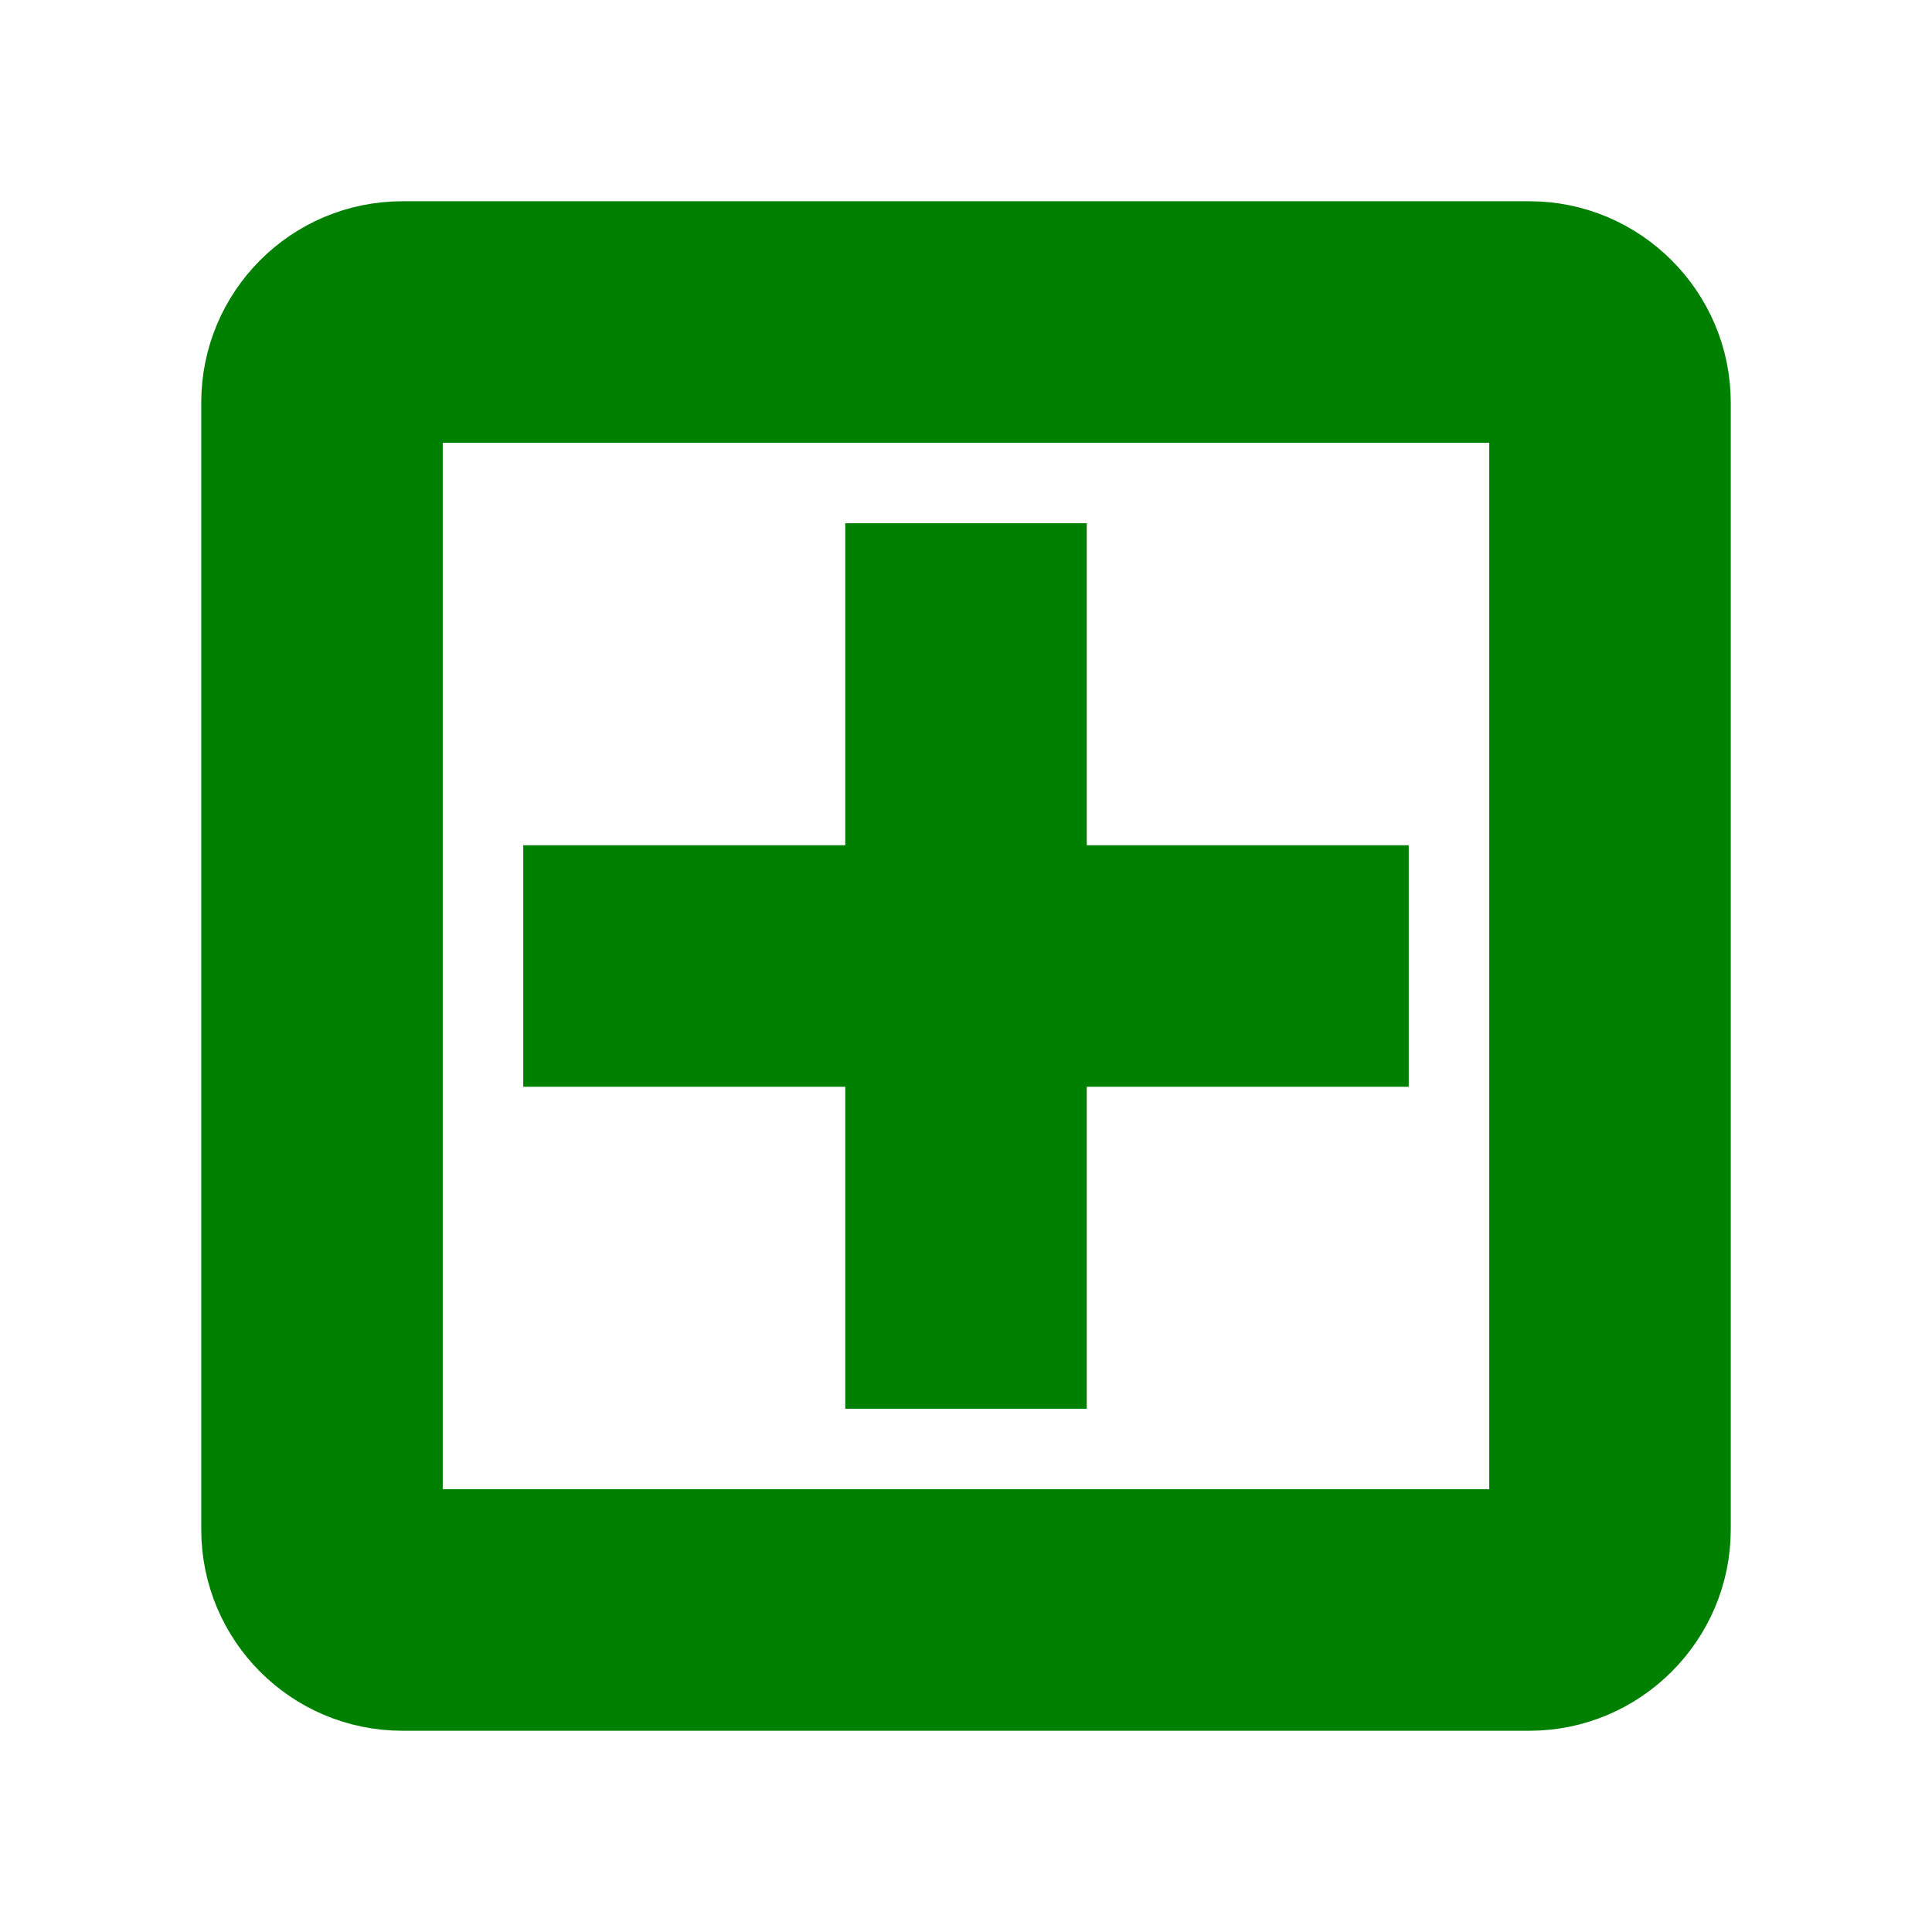
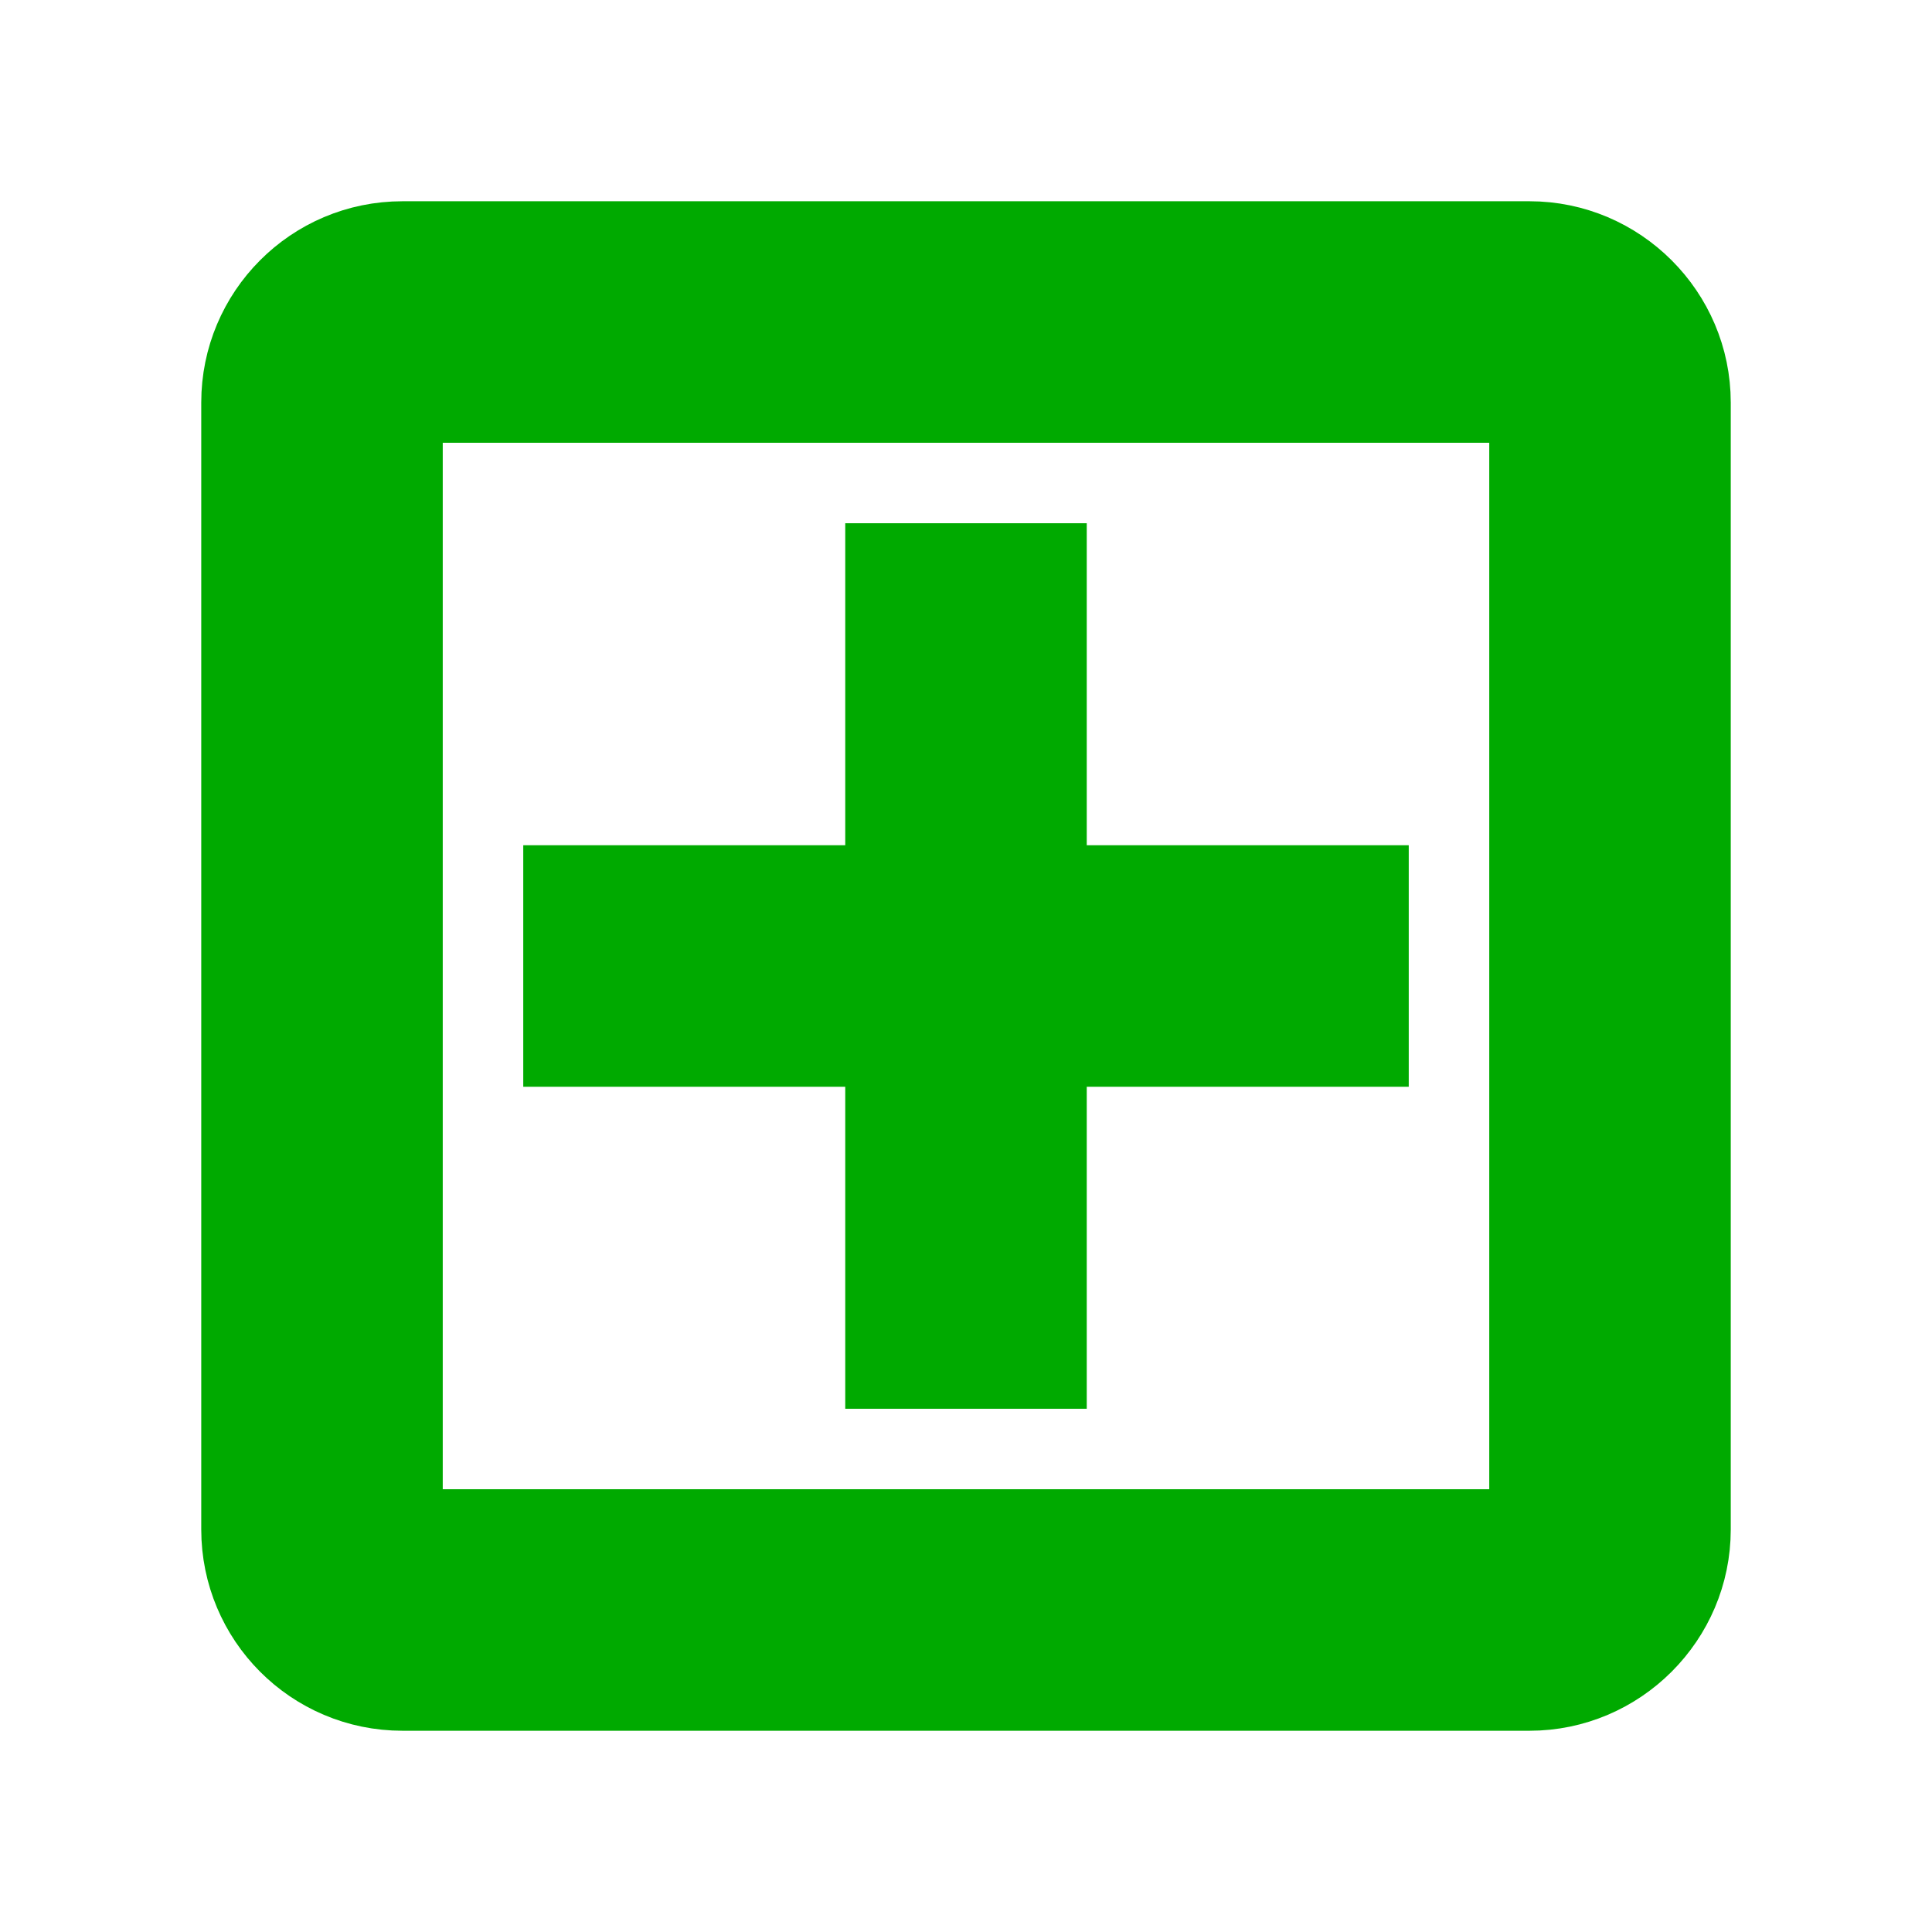
<svg xmlns="http://www.w3.org/2000/svg" width="24" height="24" viewBox="0 0 24 24">
  <path fill="none" d="M0 0h24v24H0V0z" />
-   <path d="M19 3H5c-1.11 0-2 .9-2 2v14c0 1.1.89 2 2 2h14c1.1 0 2-.9 2-2V5c0-1.1-.9-2-2-2zm0 16H5V5h14v14zm-8-2h2v-4h4v-2h-4V7h-2v4H7v2h4z" stroke="green" fill="green" />
+   <path d="M19 3H5c-1.11 0-2 .9-2 2v14c0 1.1.89 2 2 2h14c1.1 0 2-.9 2-2V5c0-1.1-.9-2-2-2zm0 16H5V5h14v14zm-8-2h2v-4h4v-2h-4V7h-2v4H7v2h4z" stroke="#00AA00" fill="#00AA00" />
</svg>
